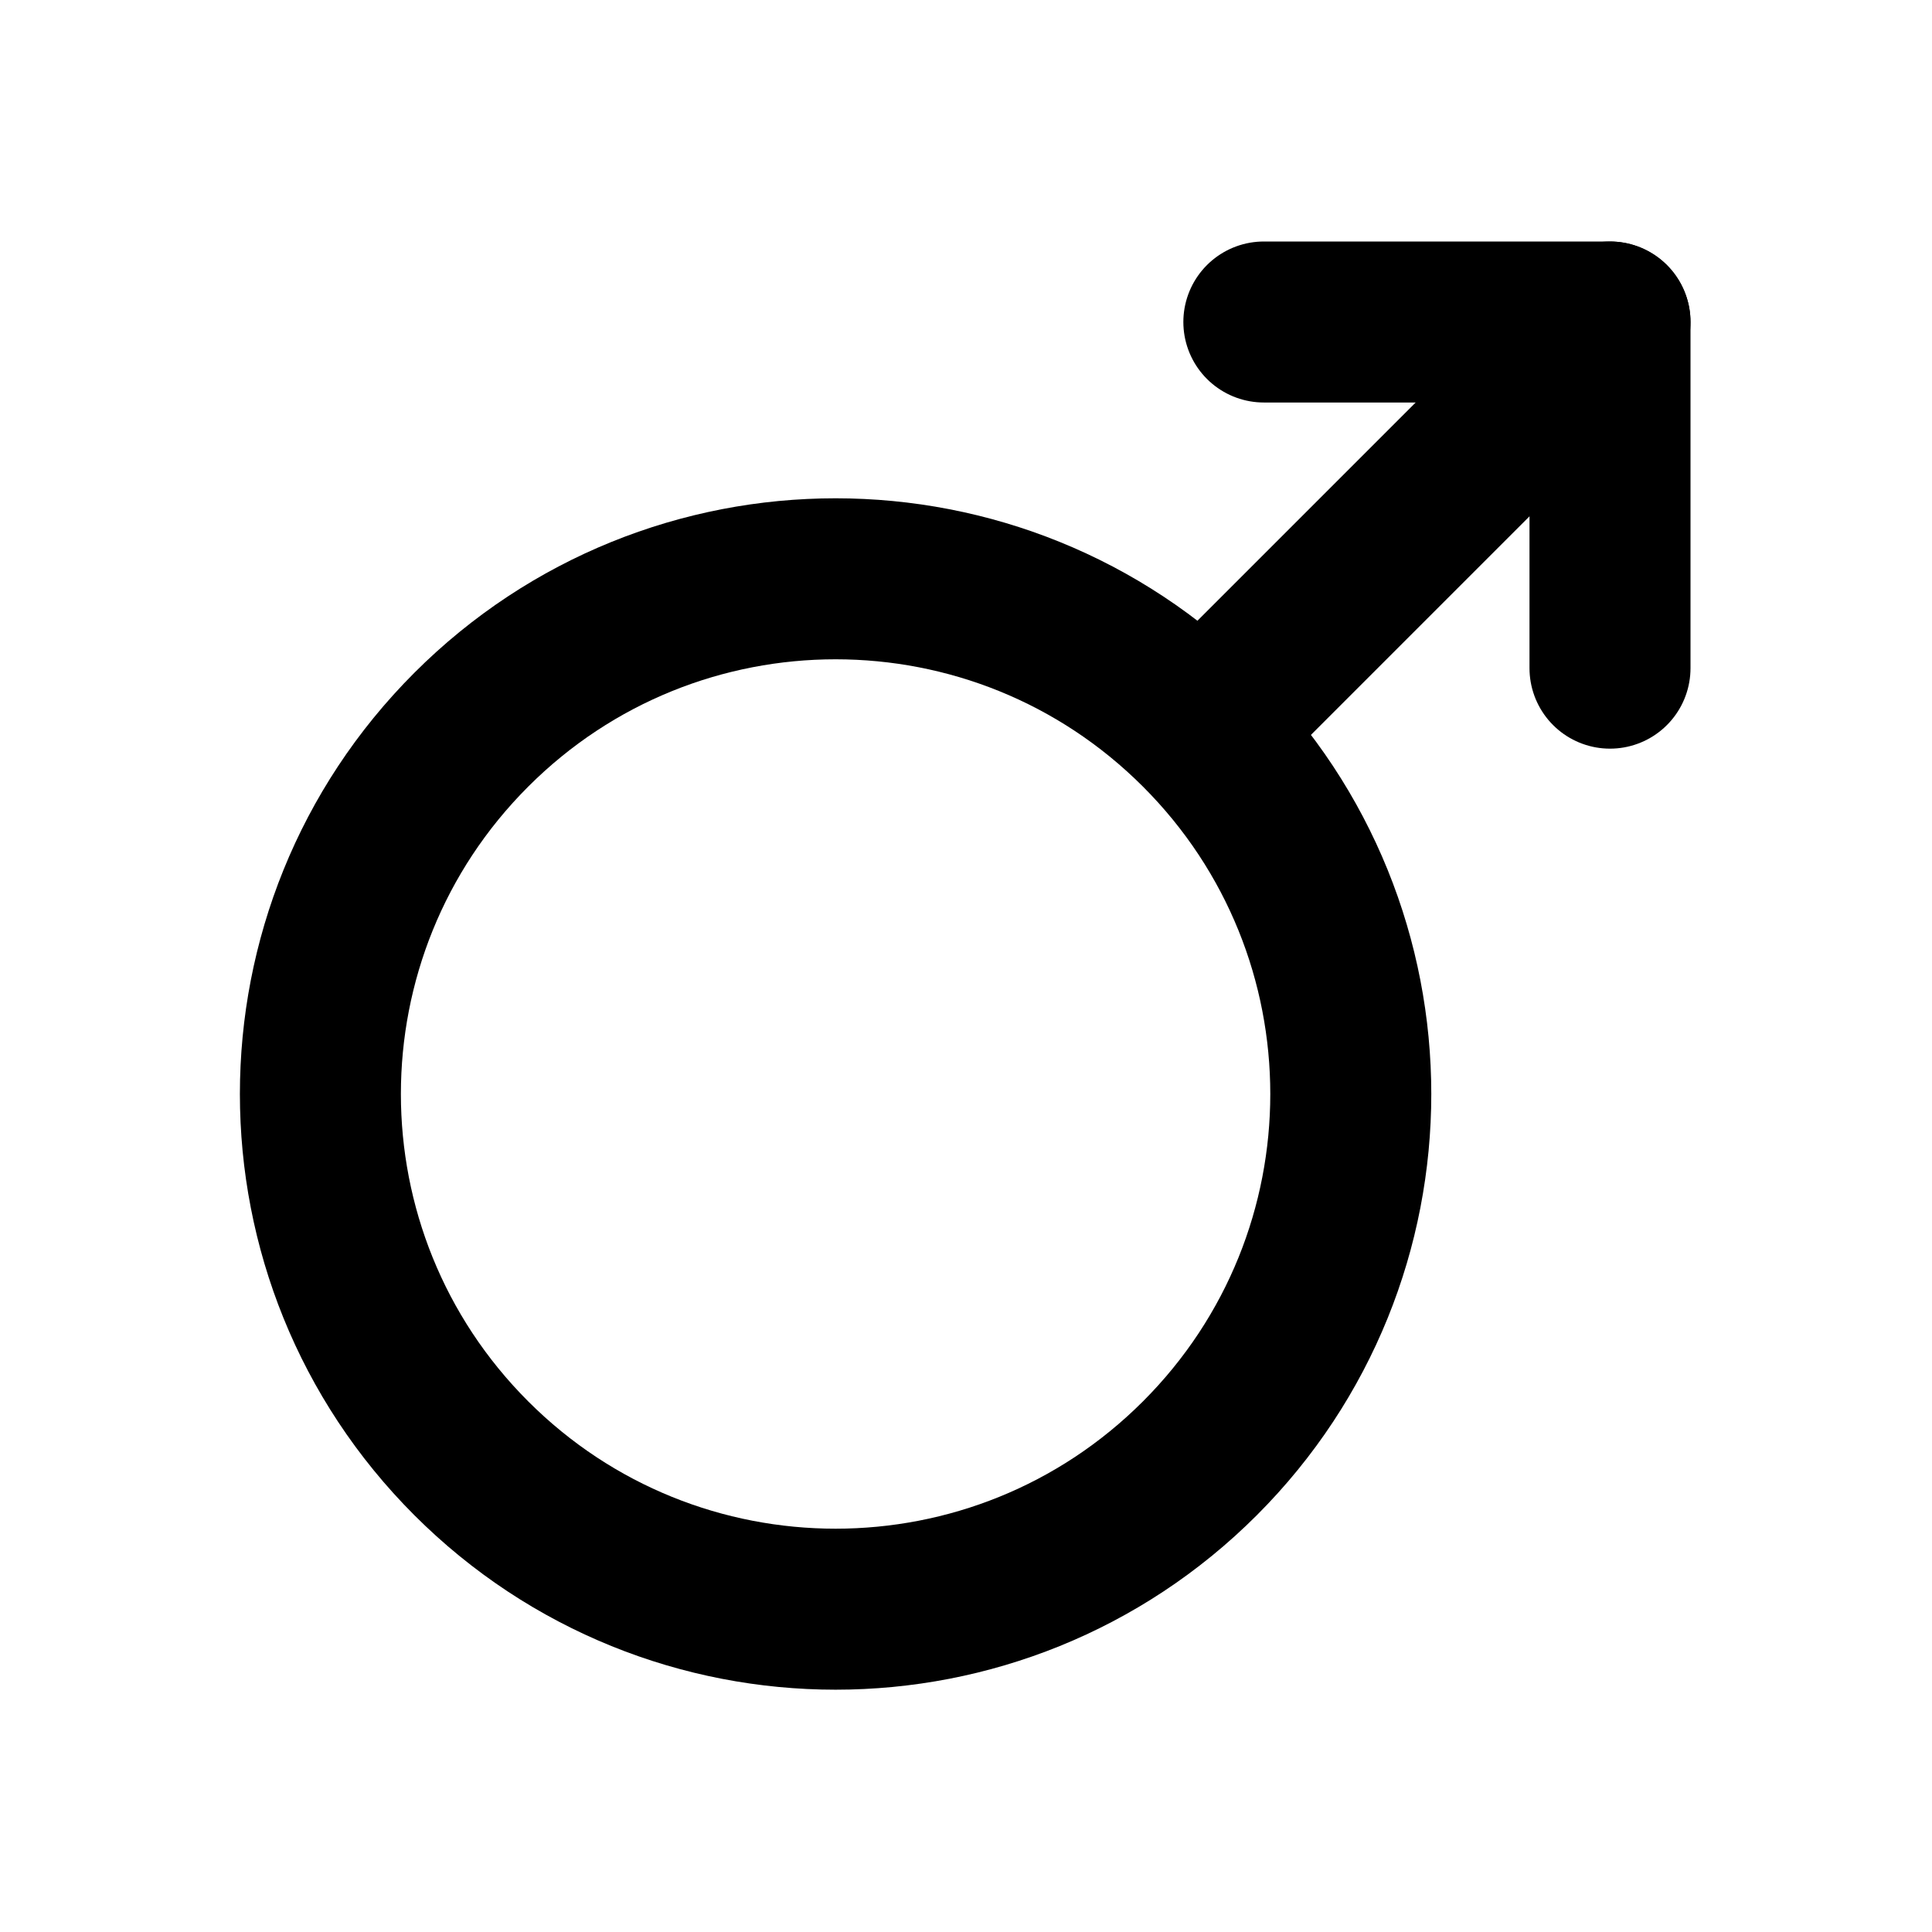
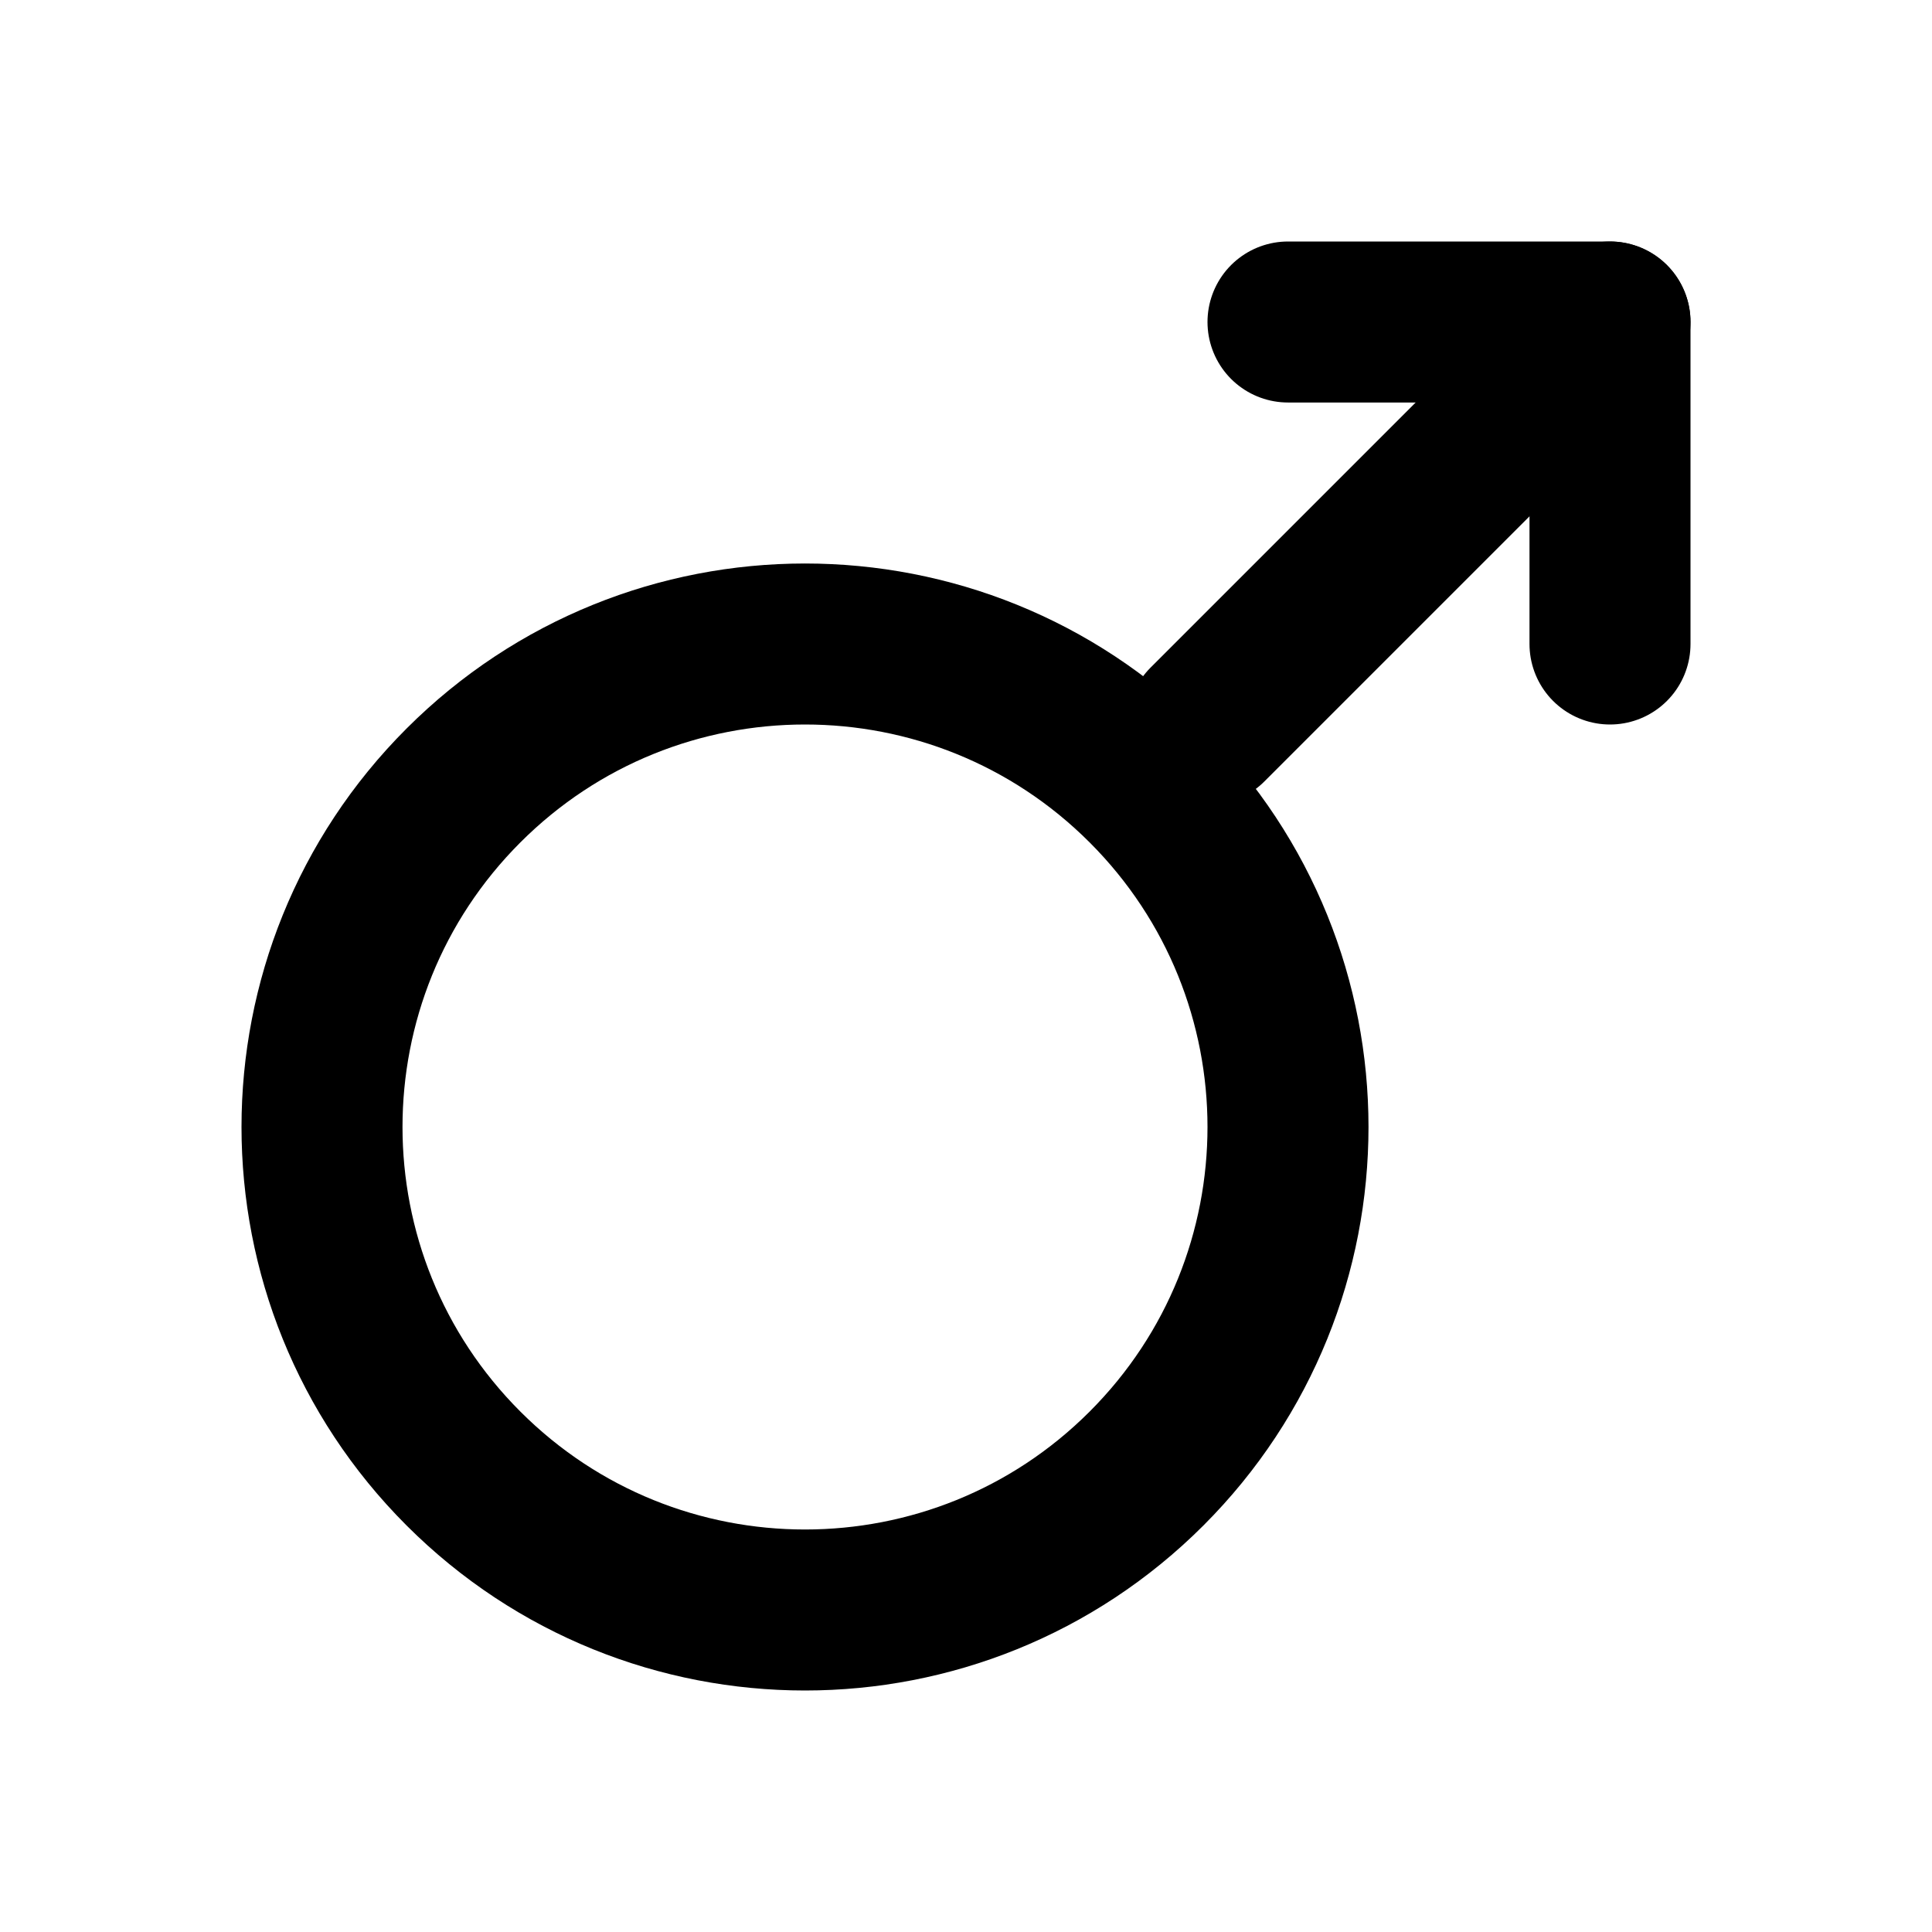
<svg xmlns="http://www.w3.org/2000/svg" width="24" height="24" viewBox="0 0 24 24">
-   <circle cx="10.38" cy="13.59" r="6.4" transform="rotate(-45 10.38 13.59)" fill="none" stroke="#000" stroke-linecap="round" stroke-linejoin="round" stroke-width="2" />
-   <line x1="15.1" y1="8.9" x2="20" y2="4" fill="none" stroke="#000" stroke-linecap="round" stroke-linejoin="round" stroke-width="2" />
-   <polyline points="15.7 4 20 4 20 8.3" fill="none" stroke="#000" stroke-linecap="round" stroke-linejoin="round" stroke-width="2" />
+   <circle cx="10" cy="14" r="6" transform="rotate(-45 10 14)" fill="none" stroke="#000" stroke-linecap="round" stroke-linejoin="round" stroke-width="2" />
+   <line x1="15" y1="9" x2="20" y2="4" fill="none" stroke="#000" stroke-linecap="round" stroke-linejoin="round" stroke-width="2" />
+   <polyline points="16 4 20 4 20 8" fill="none" stroke="#000" stroke-linecap="round" stroke-linejoin="round" stroke-width="2" />
</svg>
